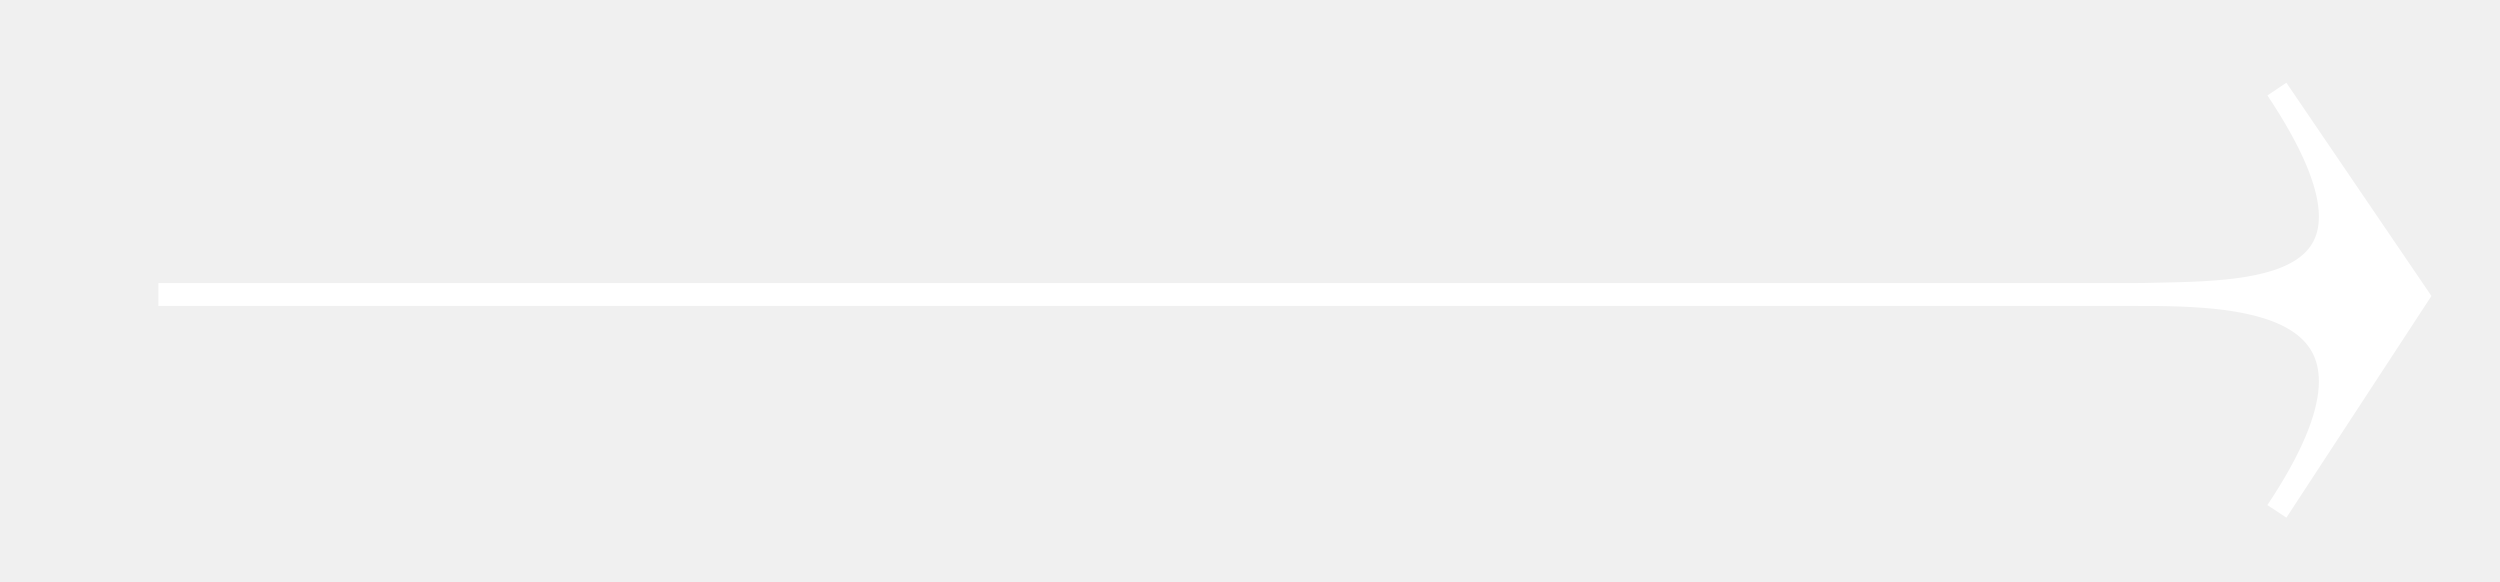
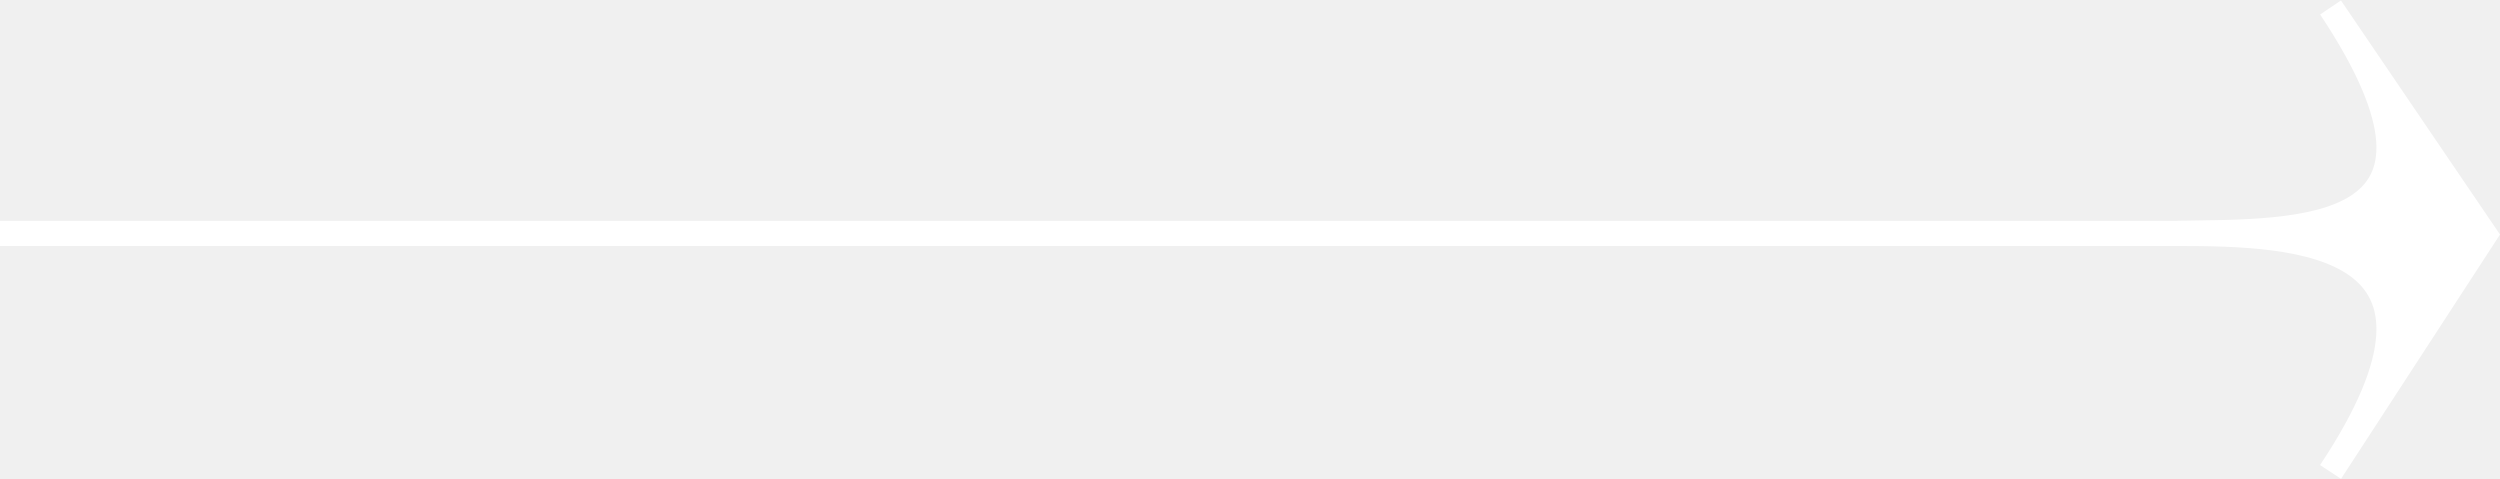
- <svg xmlns="http://www.w3.org/2000/svg" version="1.1" x="0px" y="0px" viewBox="0 0 219.09 50.95" style="enable-background:new 0 0 219.09 50.95;" xml:space="preserve">
+ <svg xmlns="http://www.w3.org/2000/svg" version="1.1" id="Layer_1" x="0px" y="0px" viewBox="0 0 199.2 38.1" style="enable-background:new 0 0 199.2 38.1;" xml:space="preserve">
  <style type="text/css">
- 	.st0{fill:#FFFFFF;stroke:#000000;stroke-miterlimit:10;}
- 	.st1{fill:#FFFFFF;stroke:#000000;stroke-width:0.75;stroke-miterlimit:10;}
- 	.st2{fill:none;stroke:#FD1A16;stroke-width:0.25;stroke-miterlimit:10;}
- 	.st3{fill:none;stroke:#000000;stroke-width:0.75;stroke-miterlimit:10;}
- 	.st4{stroke:#000000;stroke-width:0.75;stroke-miterlimit:10;}
- 	.st5{fill:none;stroke:#FFFFFF;stroke-width:2;}
- 	.st6{fill:none;stroke:#D5B482;stroke-width:2;}
- 	.st7{fill:#D4B482;stroke:#D5B482;stroke-width:1.7;}
- 	.st8{fill:none;stroke:#D5B482;stroke-width:1.7;}
- 	.st9{fill:#FFFFFF;}
- 	.st10{fill:#FFFFFF;stroke:#FFFFFF;stroke-width:2;}
- 	.st11{fill:#BD7045;stroke:#FFFFFF;stroke-width:2;}
- 	.st12{fill:none;stroke:#FAF9EE;stroke-width:2;}
+ 	.st0{fill:#FFFFFF;}
+ 	.st1{fill:#FFFFFF;stroke:#FFFFFF;stroke-width:2;}
</style>
-   <g id="Layer_1">
- </g>
-   <g id="Layer_2">
- </g>
  <g id="Layer_3">
-     <rect x="13.88" y="24.81" class="st9" width="196" height="2" />
-     <path class="st10" d="M211.88,25.95L199.54,7.81c12.34,18.5-2.56,17.76-12.16,18c9.6,0,24.5,0.5,12.16,19L211.88,25.95z" />
+     <rect y="17.6" class="st0" width="196" height="2" />
+     <path class="st1" d="M198,18.7L185.7,0.6c12.3,18.5-2.6,17.8-12.2,18c9.6,0,24.5,0.5,12.2,19L198,18.7z" />
  </g>
</svg>
